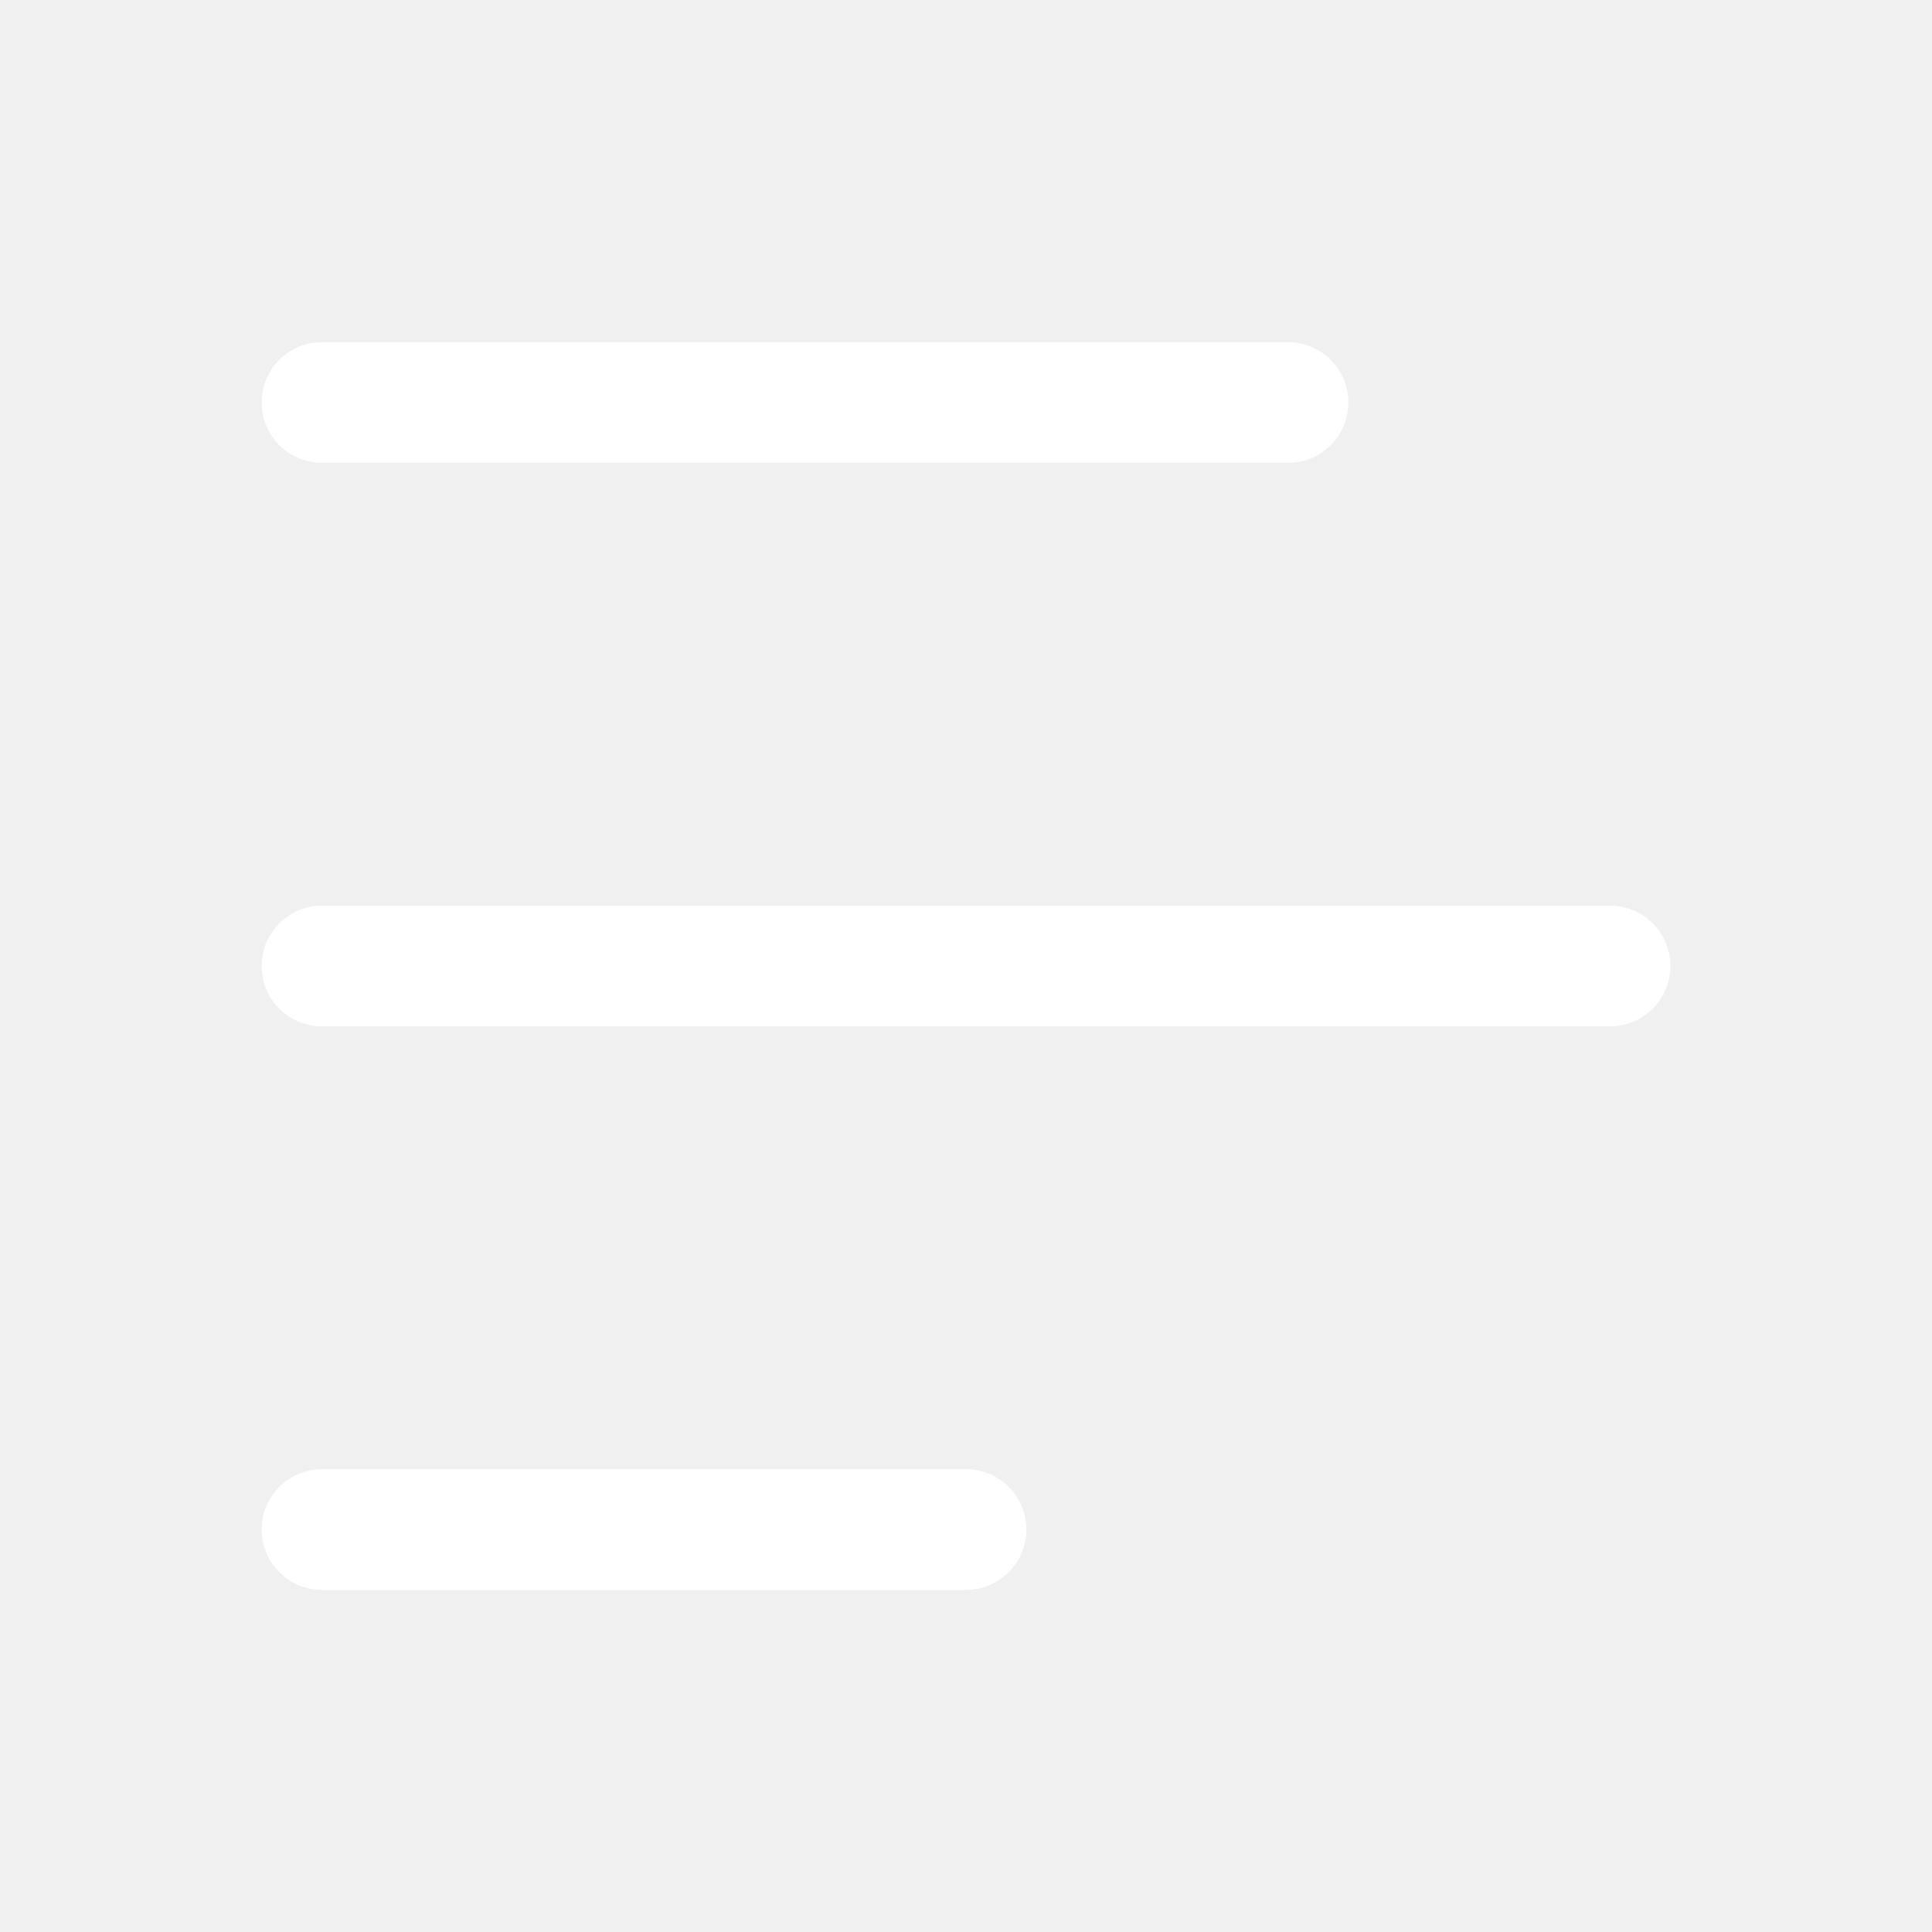
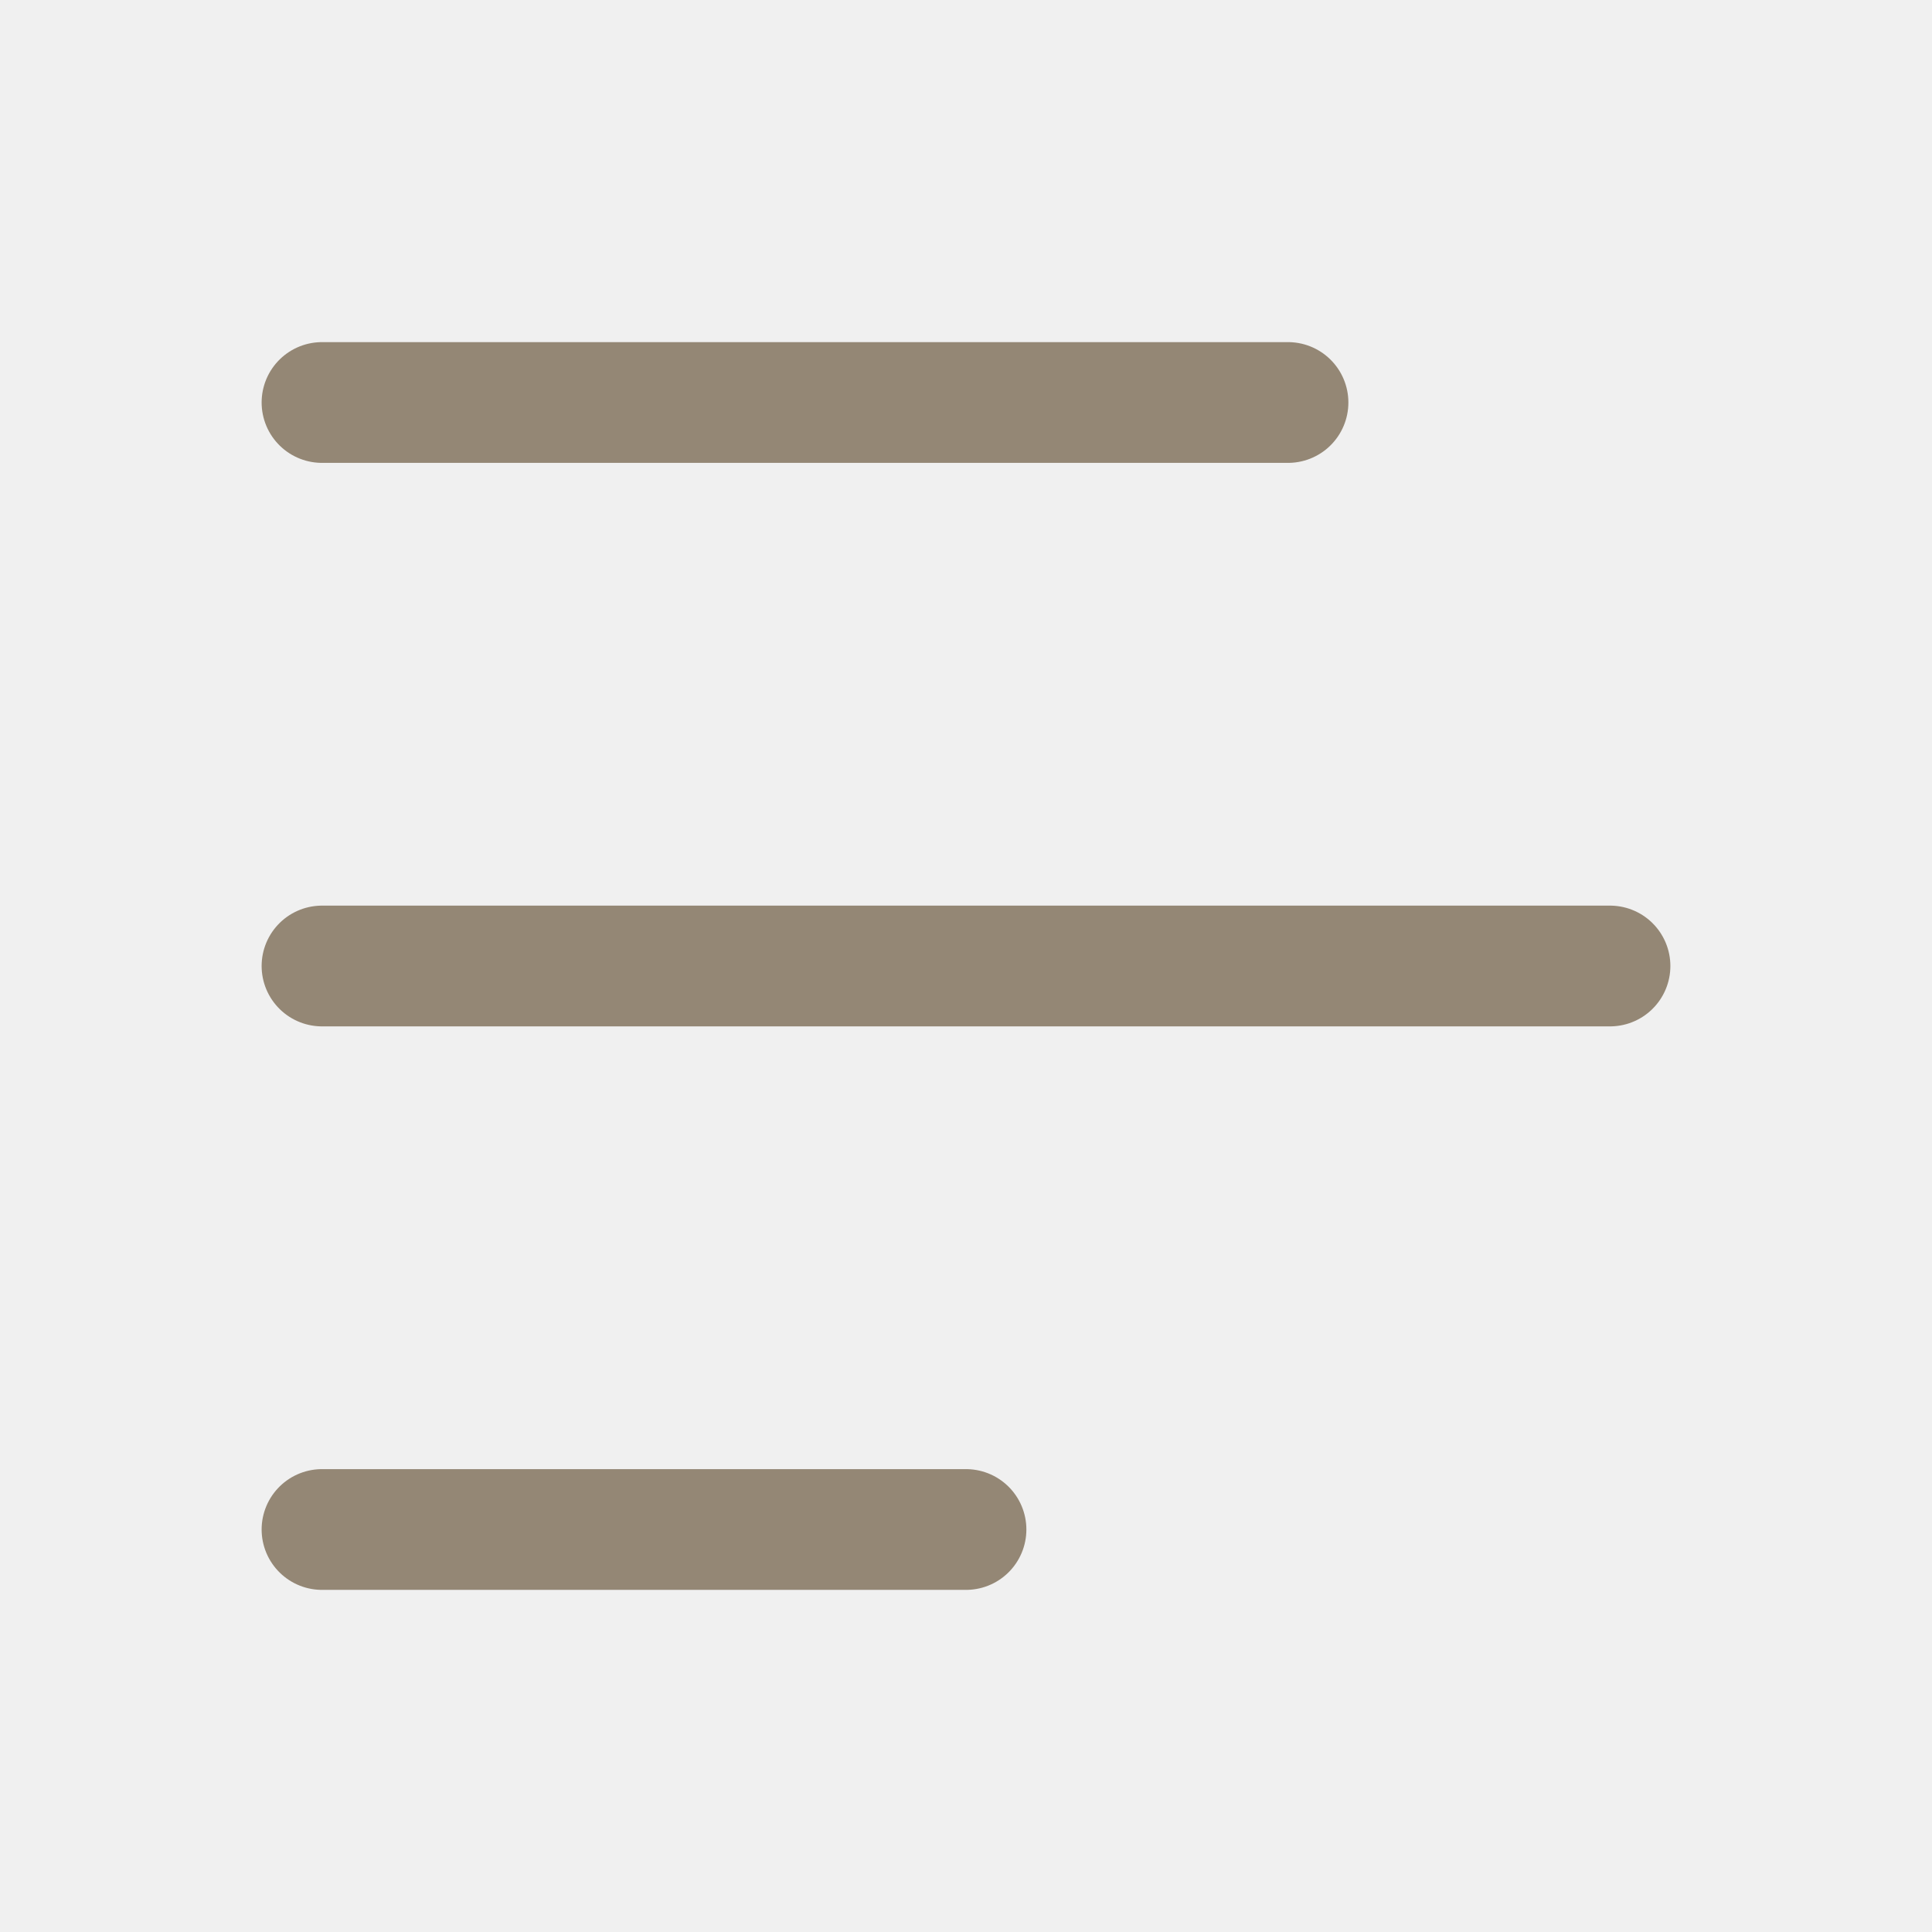
<svg xmlns="http://www.w3.org/2000/svg" width="24" height="24" viewBox="0 0 24 24" fill="none">
-   <path d="M4 5H16" stroke="white" stroke-width="1.5" stroke-linecap="round" stroke-linejoin="round" />
-   <path d="M4 12H20" stroke="white" stroke-width="1.5" stroke-linecap="round" stroke-linejoin="round" />
-   <path d="M4 19H12" stroke="white" stroke-width="1.5" stroke-linecap="round" stroke-linejoin="round" />
+   <path d="M4 5H16" stroke="#948775" stroke-width="1.5" stroke-linecap="round" stroke-linejoin="round" />
+   <path d="M4 12H20" stroke="#948775" stroke-width="1.5" stroke-linecap="round" stroke-linejoin="round" />
+   <path d="M4 19H12" stroke="#948775" stroke-width="1.5" stroke-linecap="round" stroke-linejoin="round" />
</svg>
